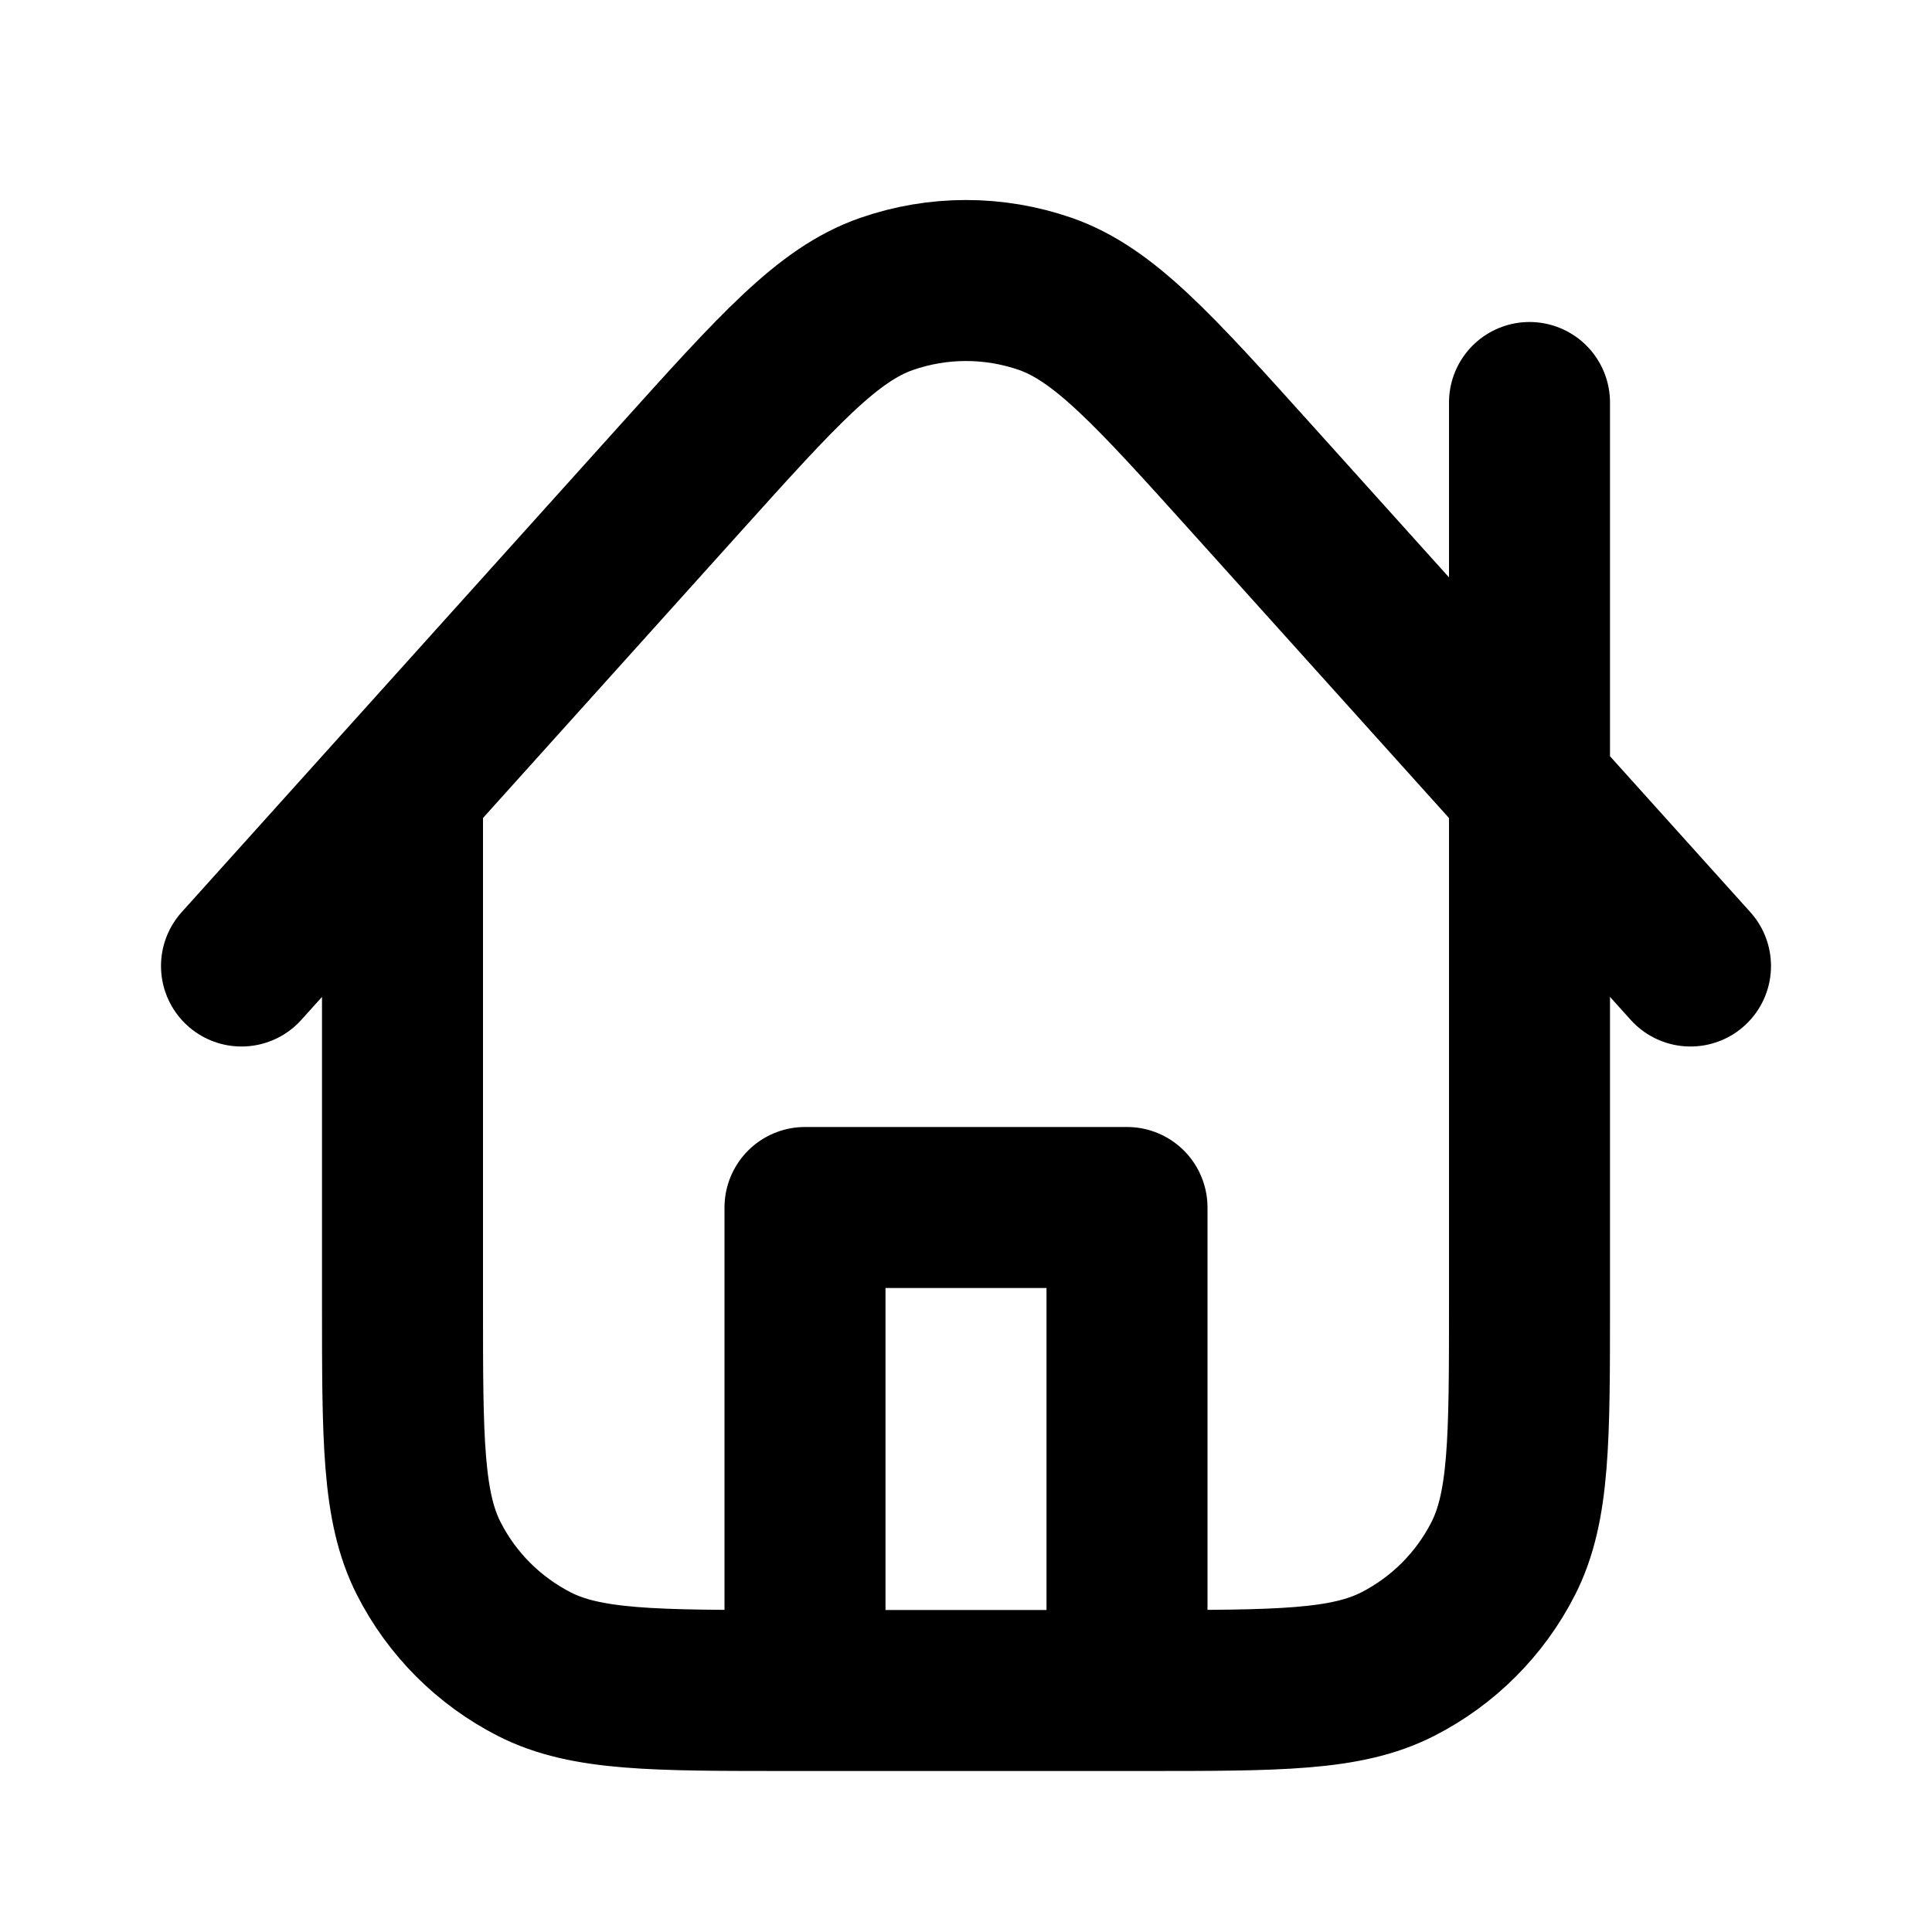
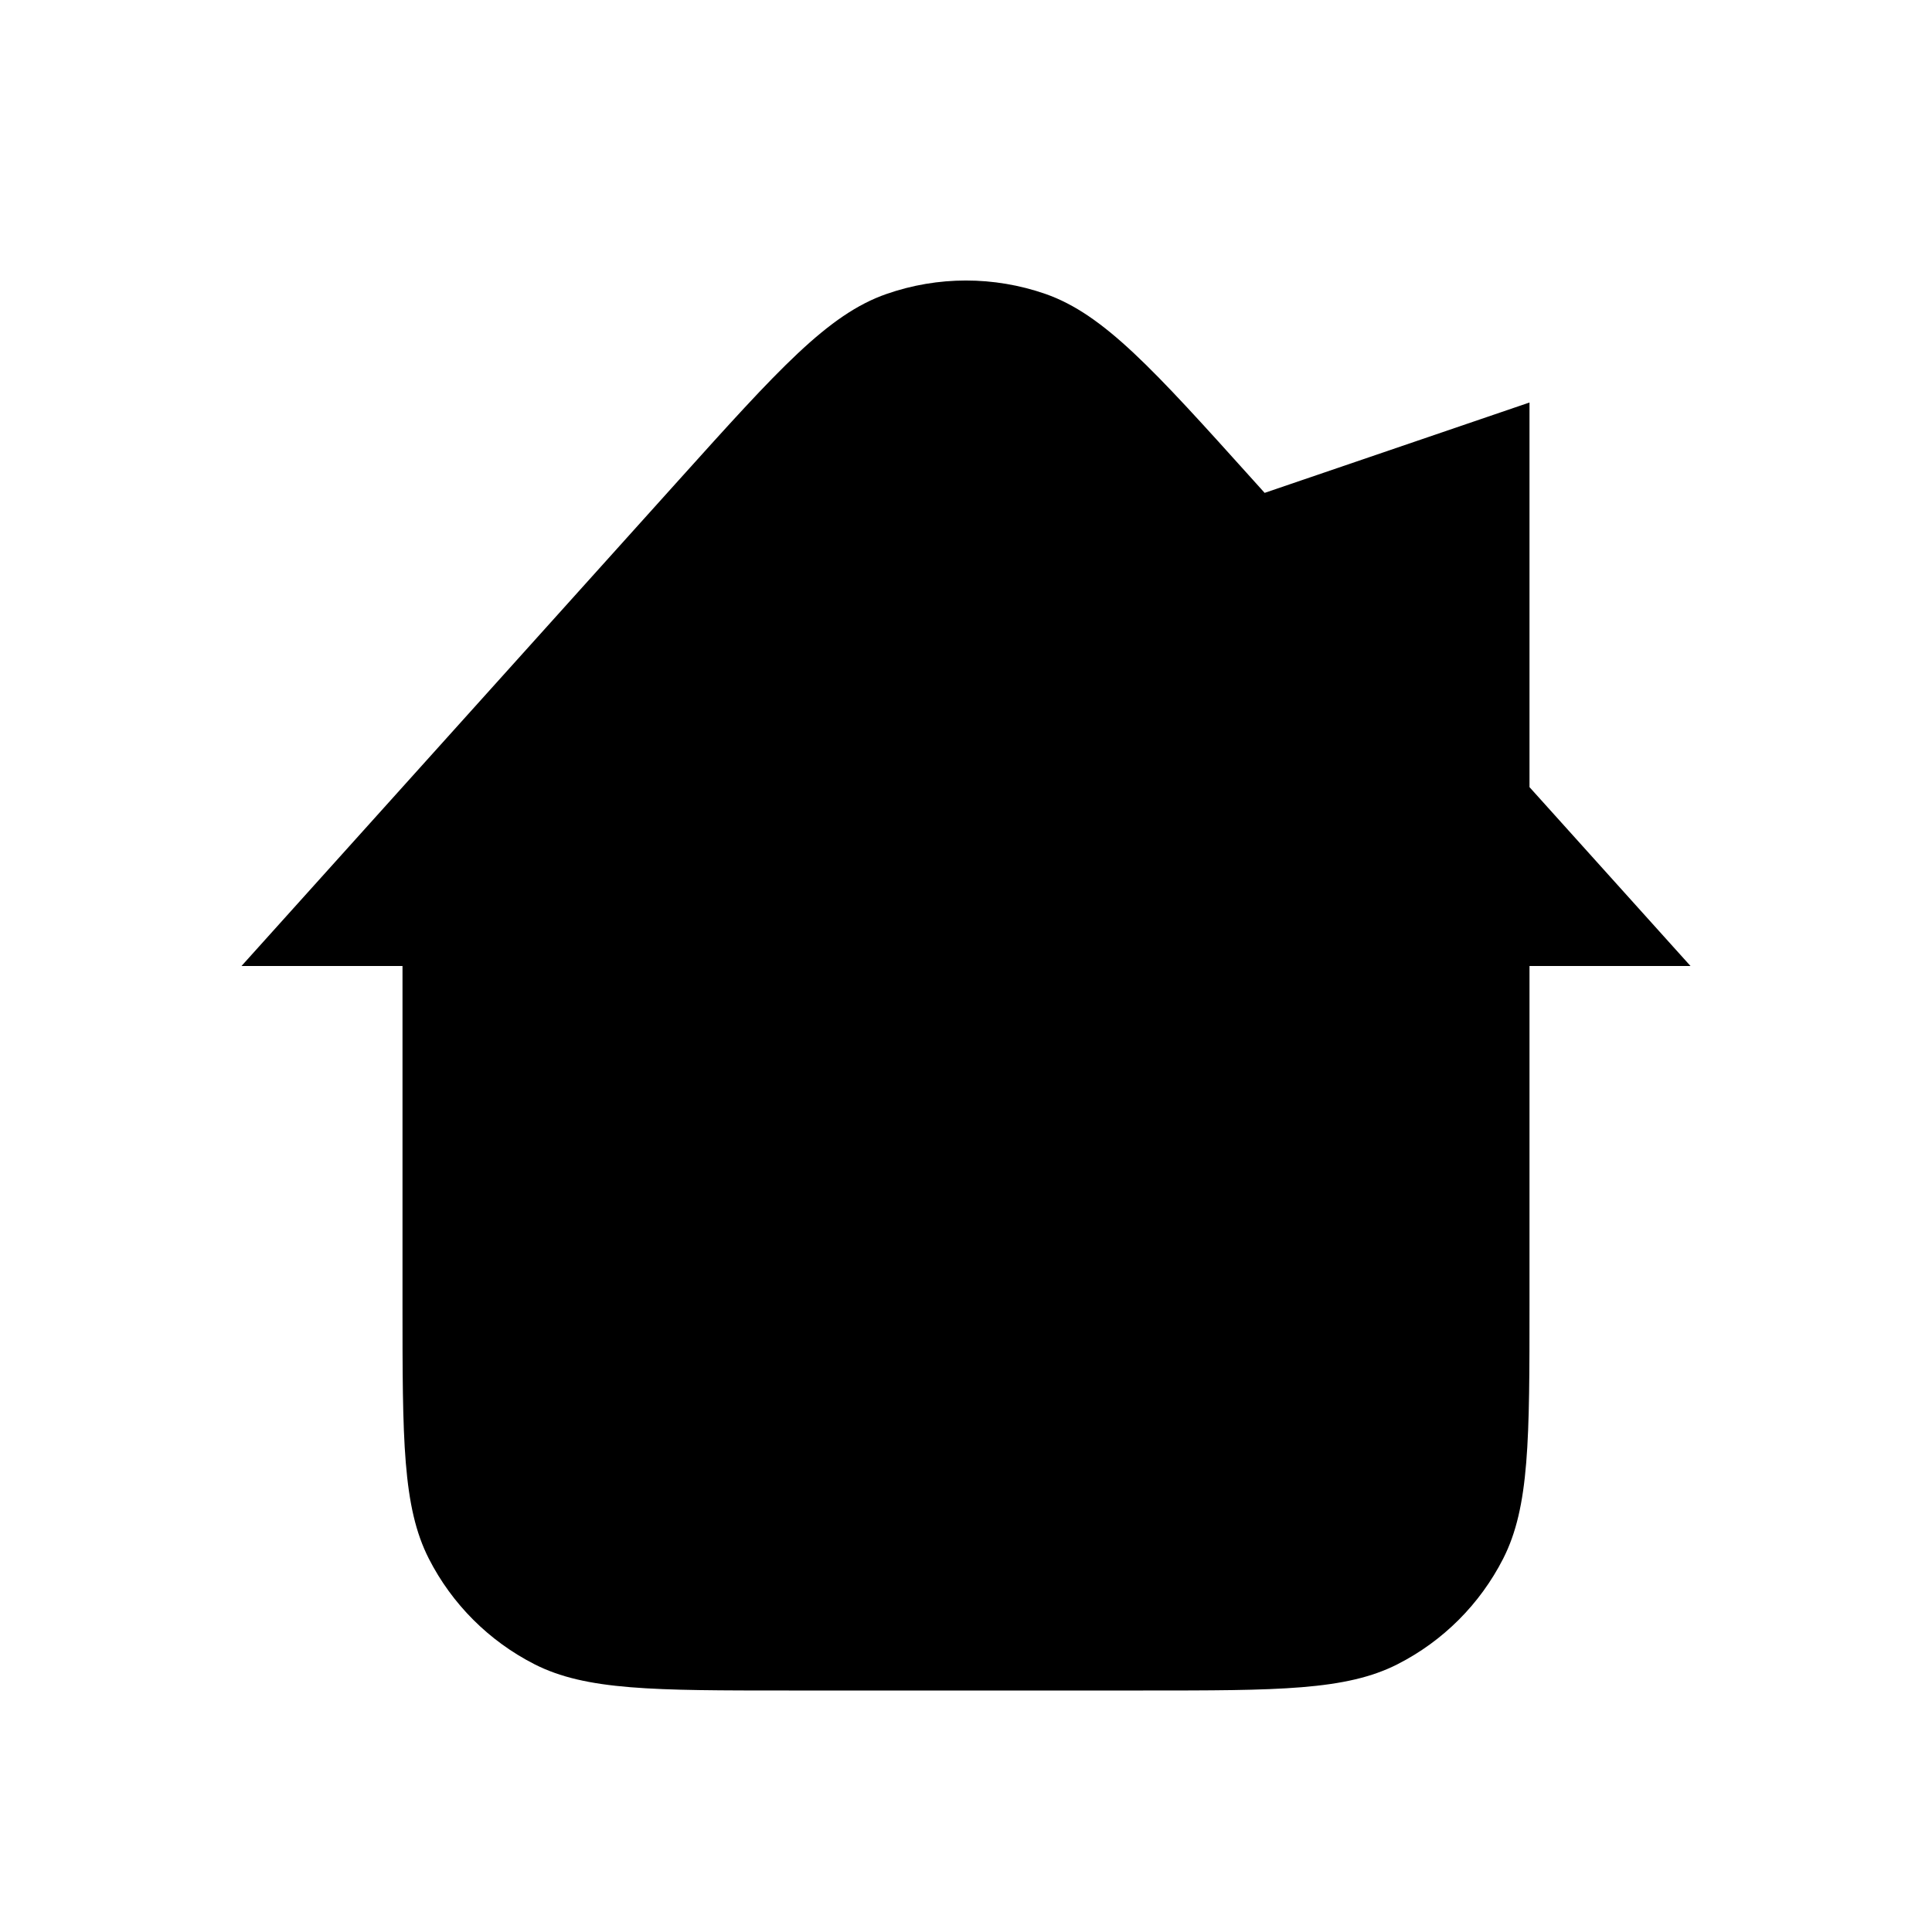
- <svg xmlns="http://www.w3.org/2000/svg" width="800px" height="800px" viewBox="0 0 24 24" fill="none">
-   <path d="M5 9.777V16.2C5 17.88 5 18.72 5.327 19.362C5.615 19.927 6.074 20.385 6.638 20.673C7.28 21 8.12 21 9.8 21H14.2C15.88 21 16.72 21 17.362 20.673C17.927 20.385 18.385 19.927 18.673 19.362C19 18.72 19 17.88 19 16.2V5M21 12L15.567 5.964C14.331 4.591 13.713 3.905 12.986 3.651C12.347 3.429 11.651 3.429 11.012 3.652C10.284 3.905 9.667 4.592 8.431 5.965L3 12M14 21V15H10V21" stroke="#000000" stroke-width="2" stroke-linecap="round" stroke-linejoin="round" />
+ <svg xmlns="http://www.w3.org/2000/svg" width="800px" height="800px" viewBox="0 0 24 24" class="fill-nord0 dark:fill-nord3">
+   <path d="M5 9.777V16.2C5 17.88 5 18.72 5.327 19.362C5.615 19.927 6.074 20.385 6.638 20.673C7.28 21 8.12 21 9.8 21H14.2C15.88 21 16.72 21 17.362 20.673C17.927 20.385 18.385 19.927 18.673 19.362C19 18.72 19 17.88 19 16.2V5M21 12L15.567 5.964C14.331 4.591 13.713 3.905 12.986 3.651C12.347 3.429 11.651 3.429 11.012 3.652C10.284 3.905 9.667 4.592 8.431 5.965L3 12M14 21V15H10V21" stroke-width="2" stroke-linecap="round" stroke-linejoin="round" />
</svg>
